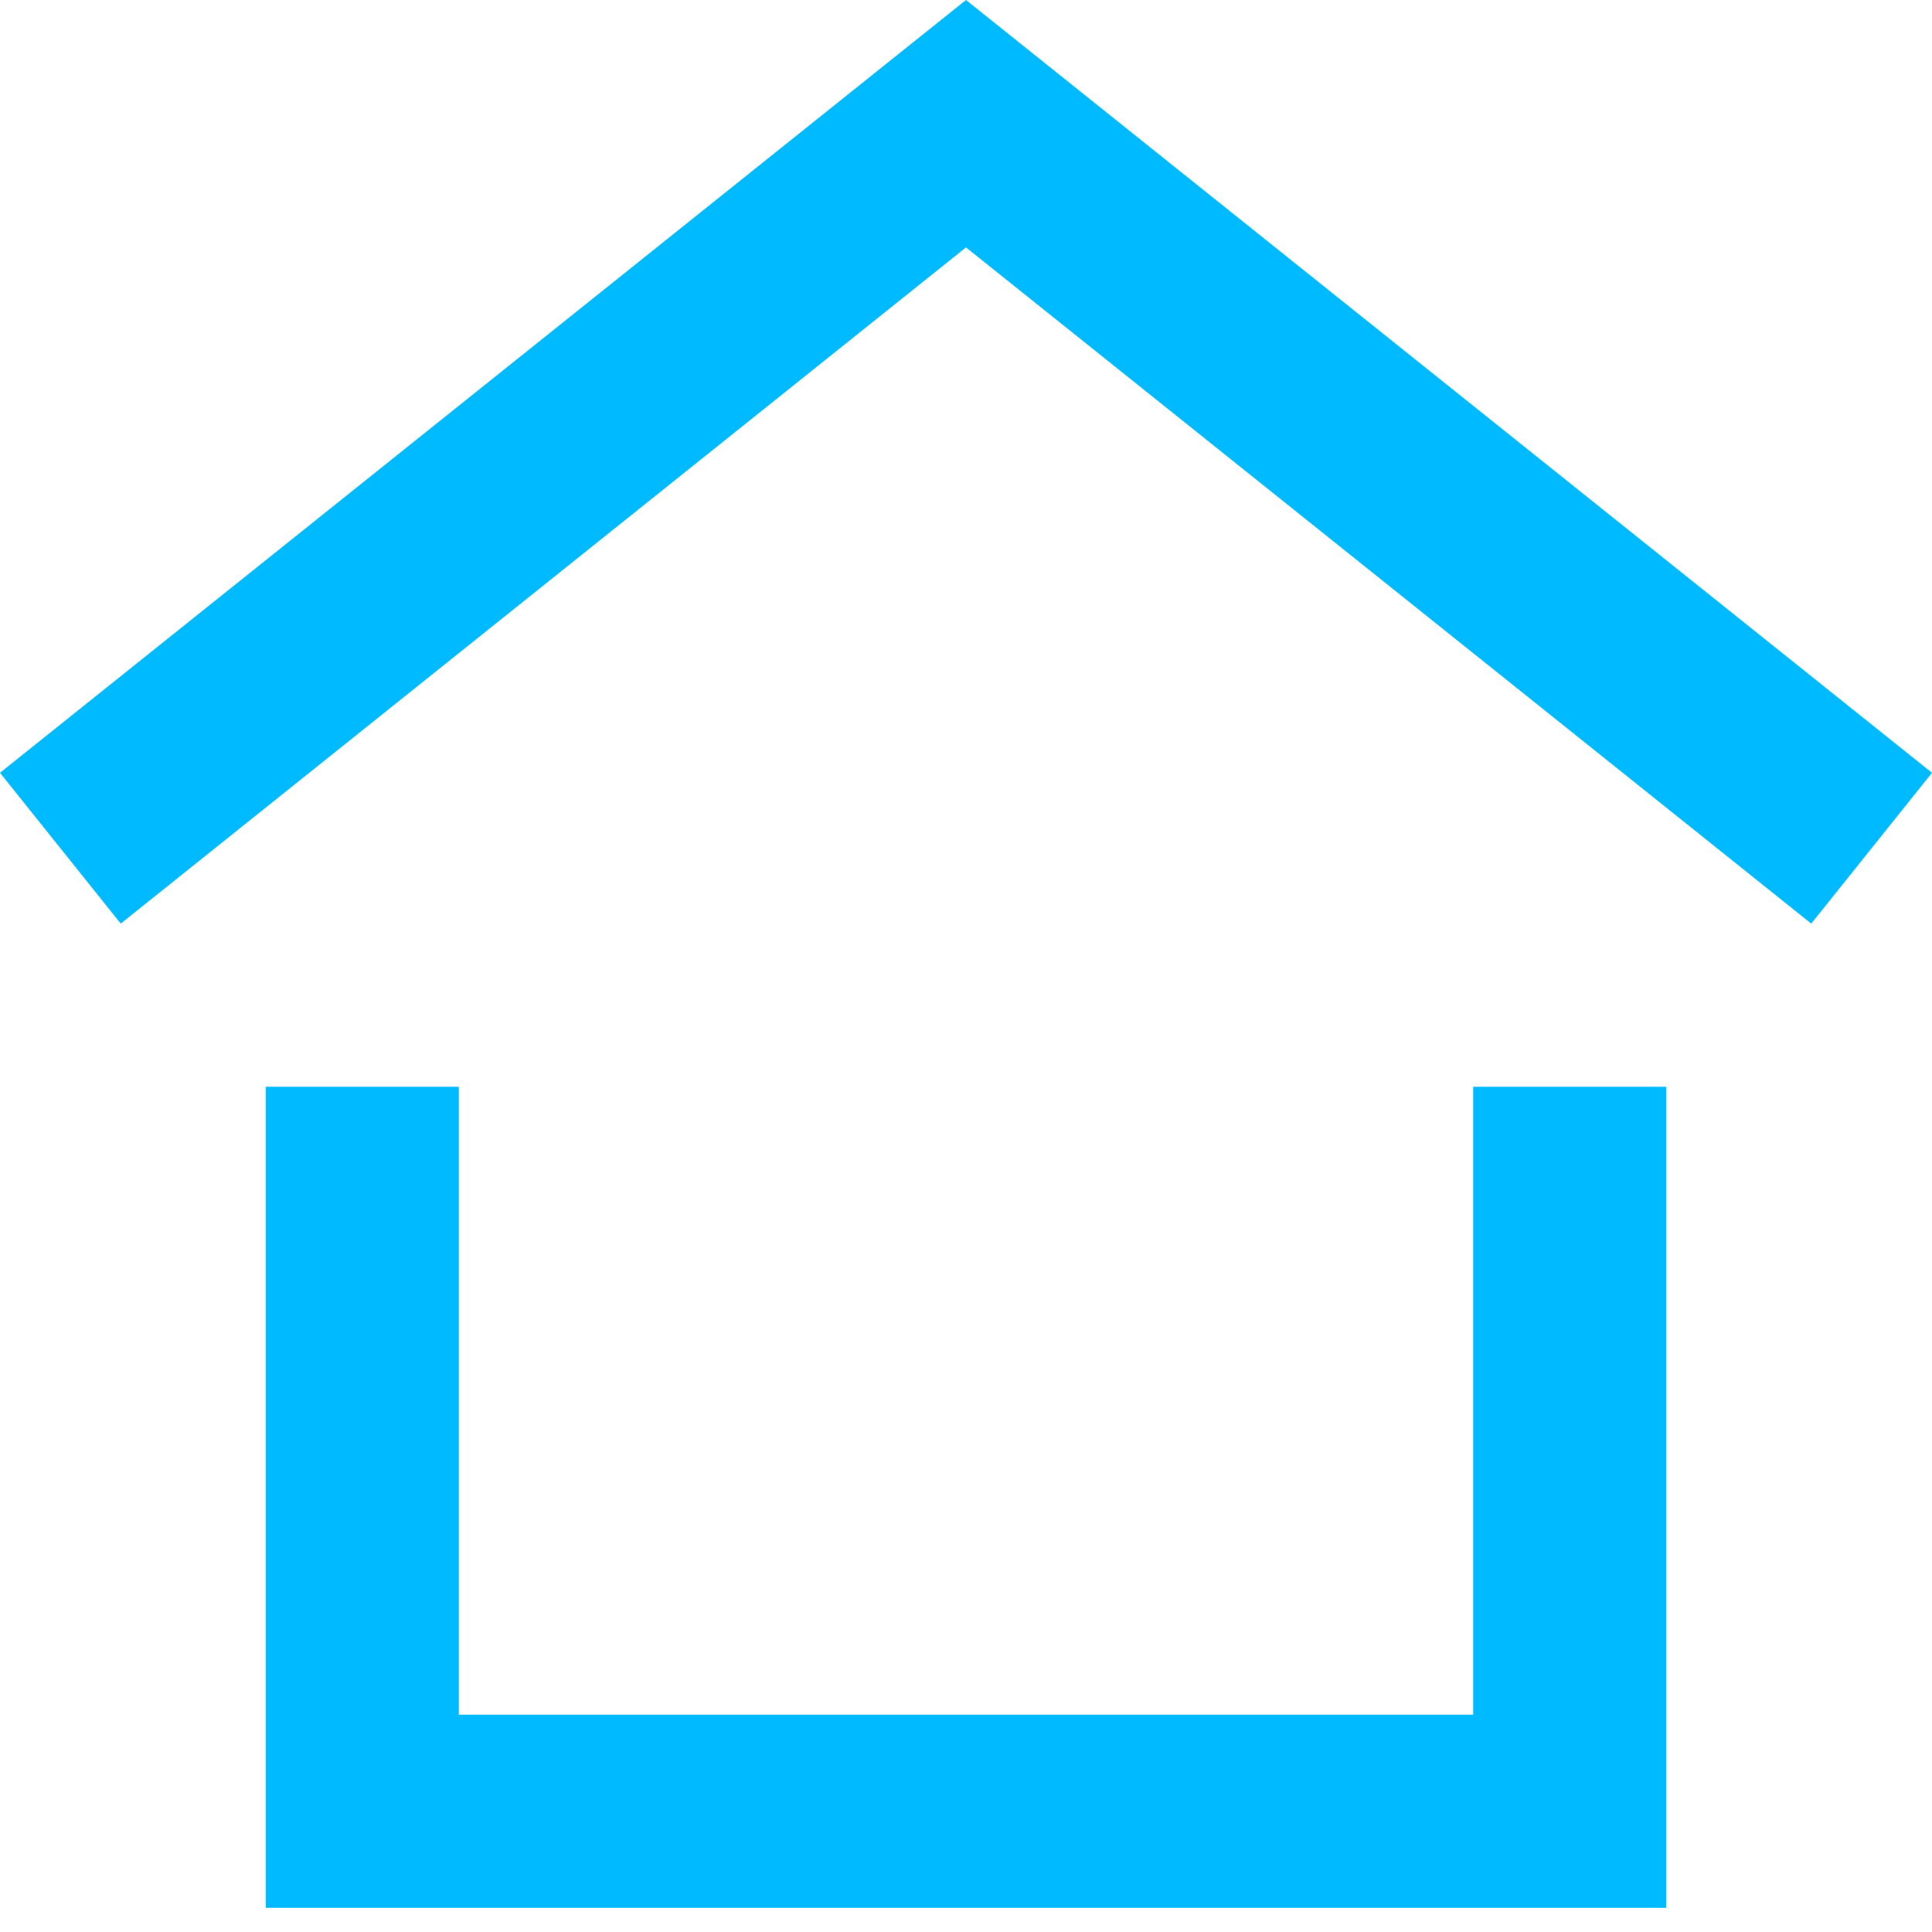
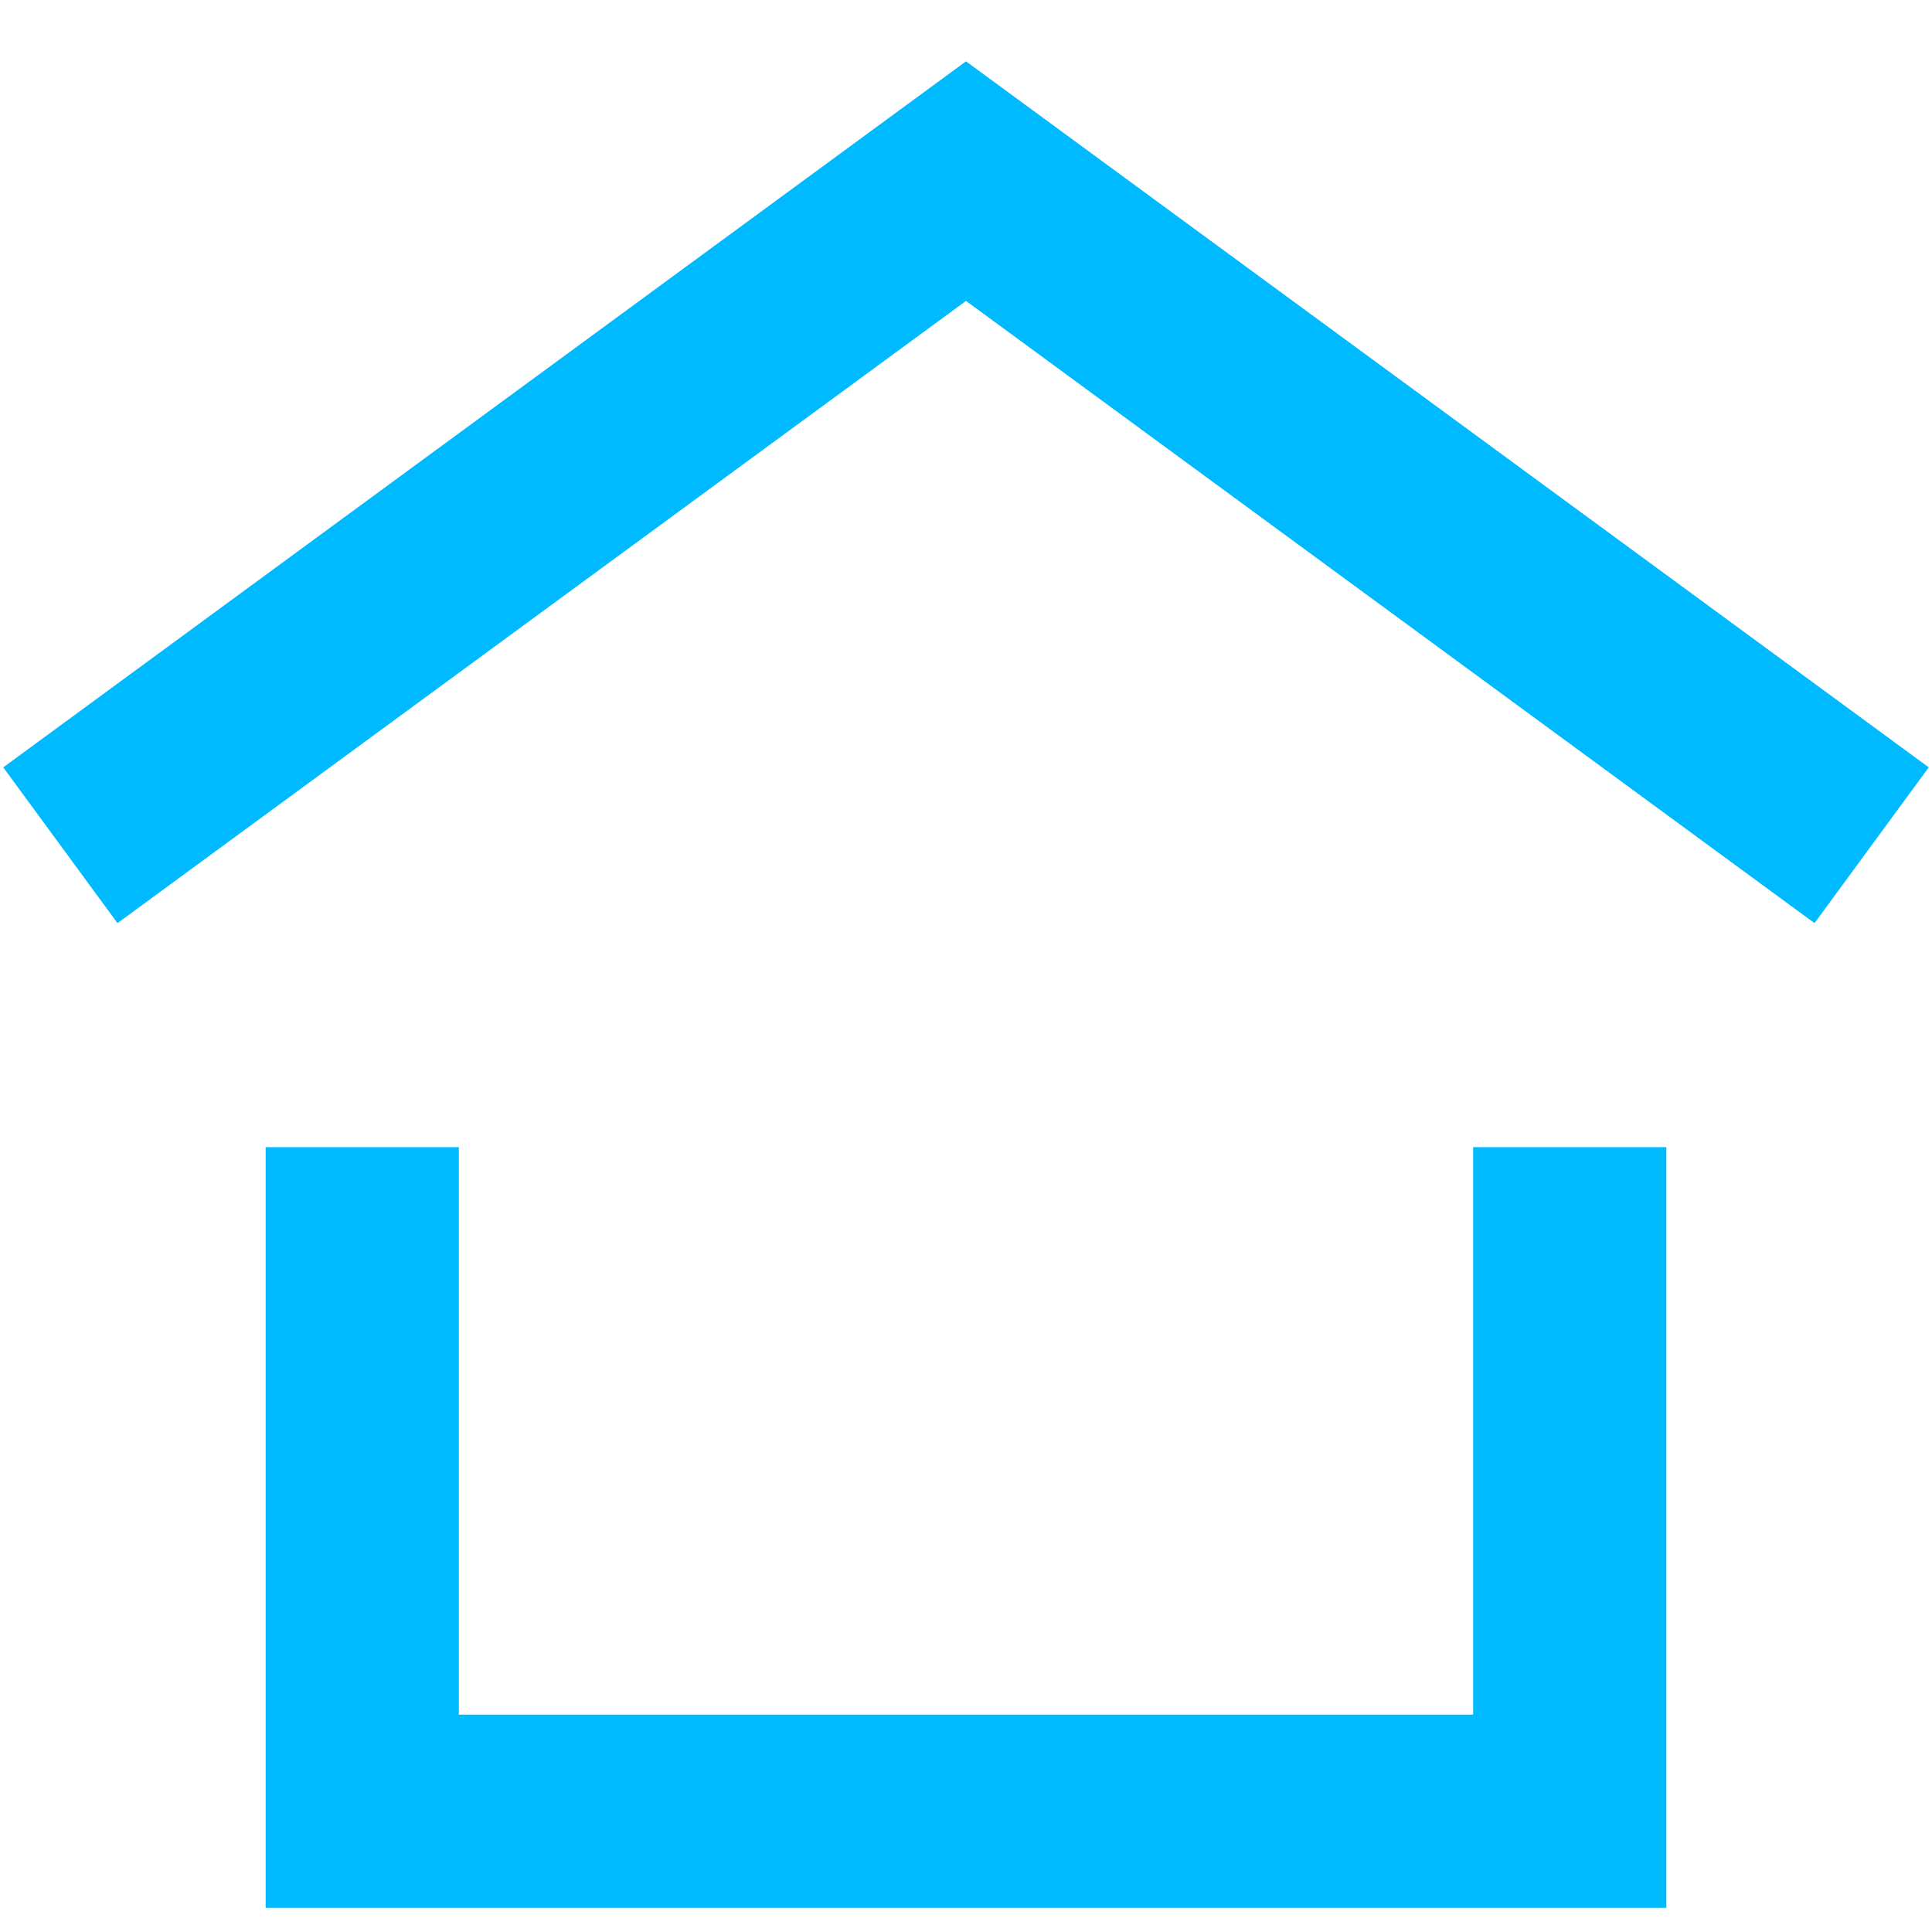
<svg xmlns="http://www.w3.org/2000/svg" width="16" height="16" viewBox="0 0 16 16" fill="none">
-   <path d="M16 6.4L8 0L0 6.4L1 7.649L8 2.049L15 7.649L16 6.4Z" fill="#00BAFF" />
-   <path d="M3.8 9V14.2H12.2V9H13.8V15.8H2.2V9H3.8Z" fill="#00BAFF" />
+   <path fill-rule="evenodd" clip-rule="evenodd" d="M8 0.508L15.973 6.355L15.027 7.645L8 2.492L0.973 7.645L0.027 6.355L8 0.508ZM3.8 14.2V9.5H2.2V15.8H13.8V9.5H12.2V14.2H3.8Z" fill="#00BAFF" />
</svg>
